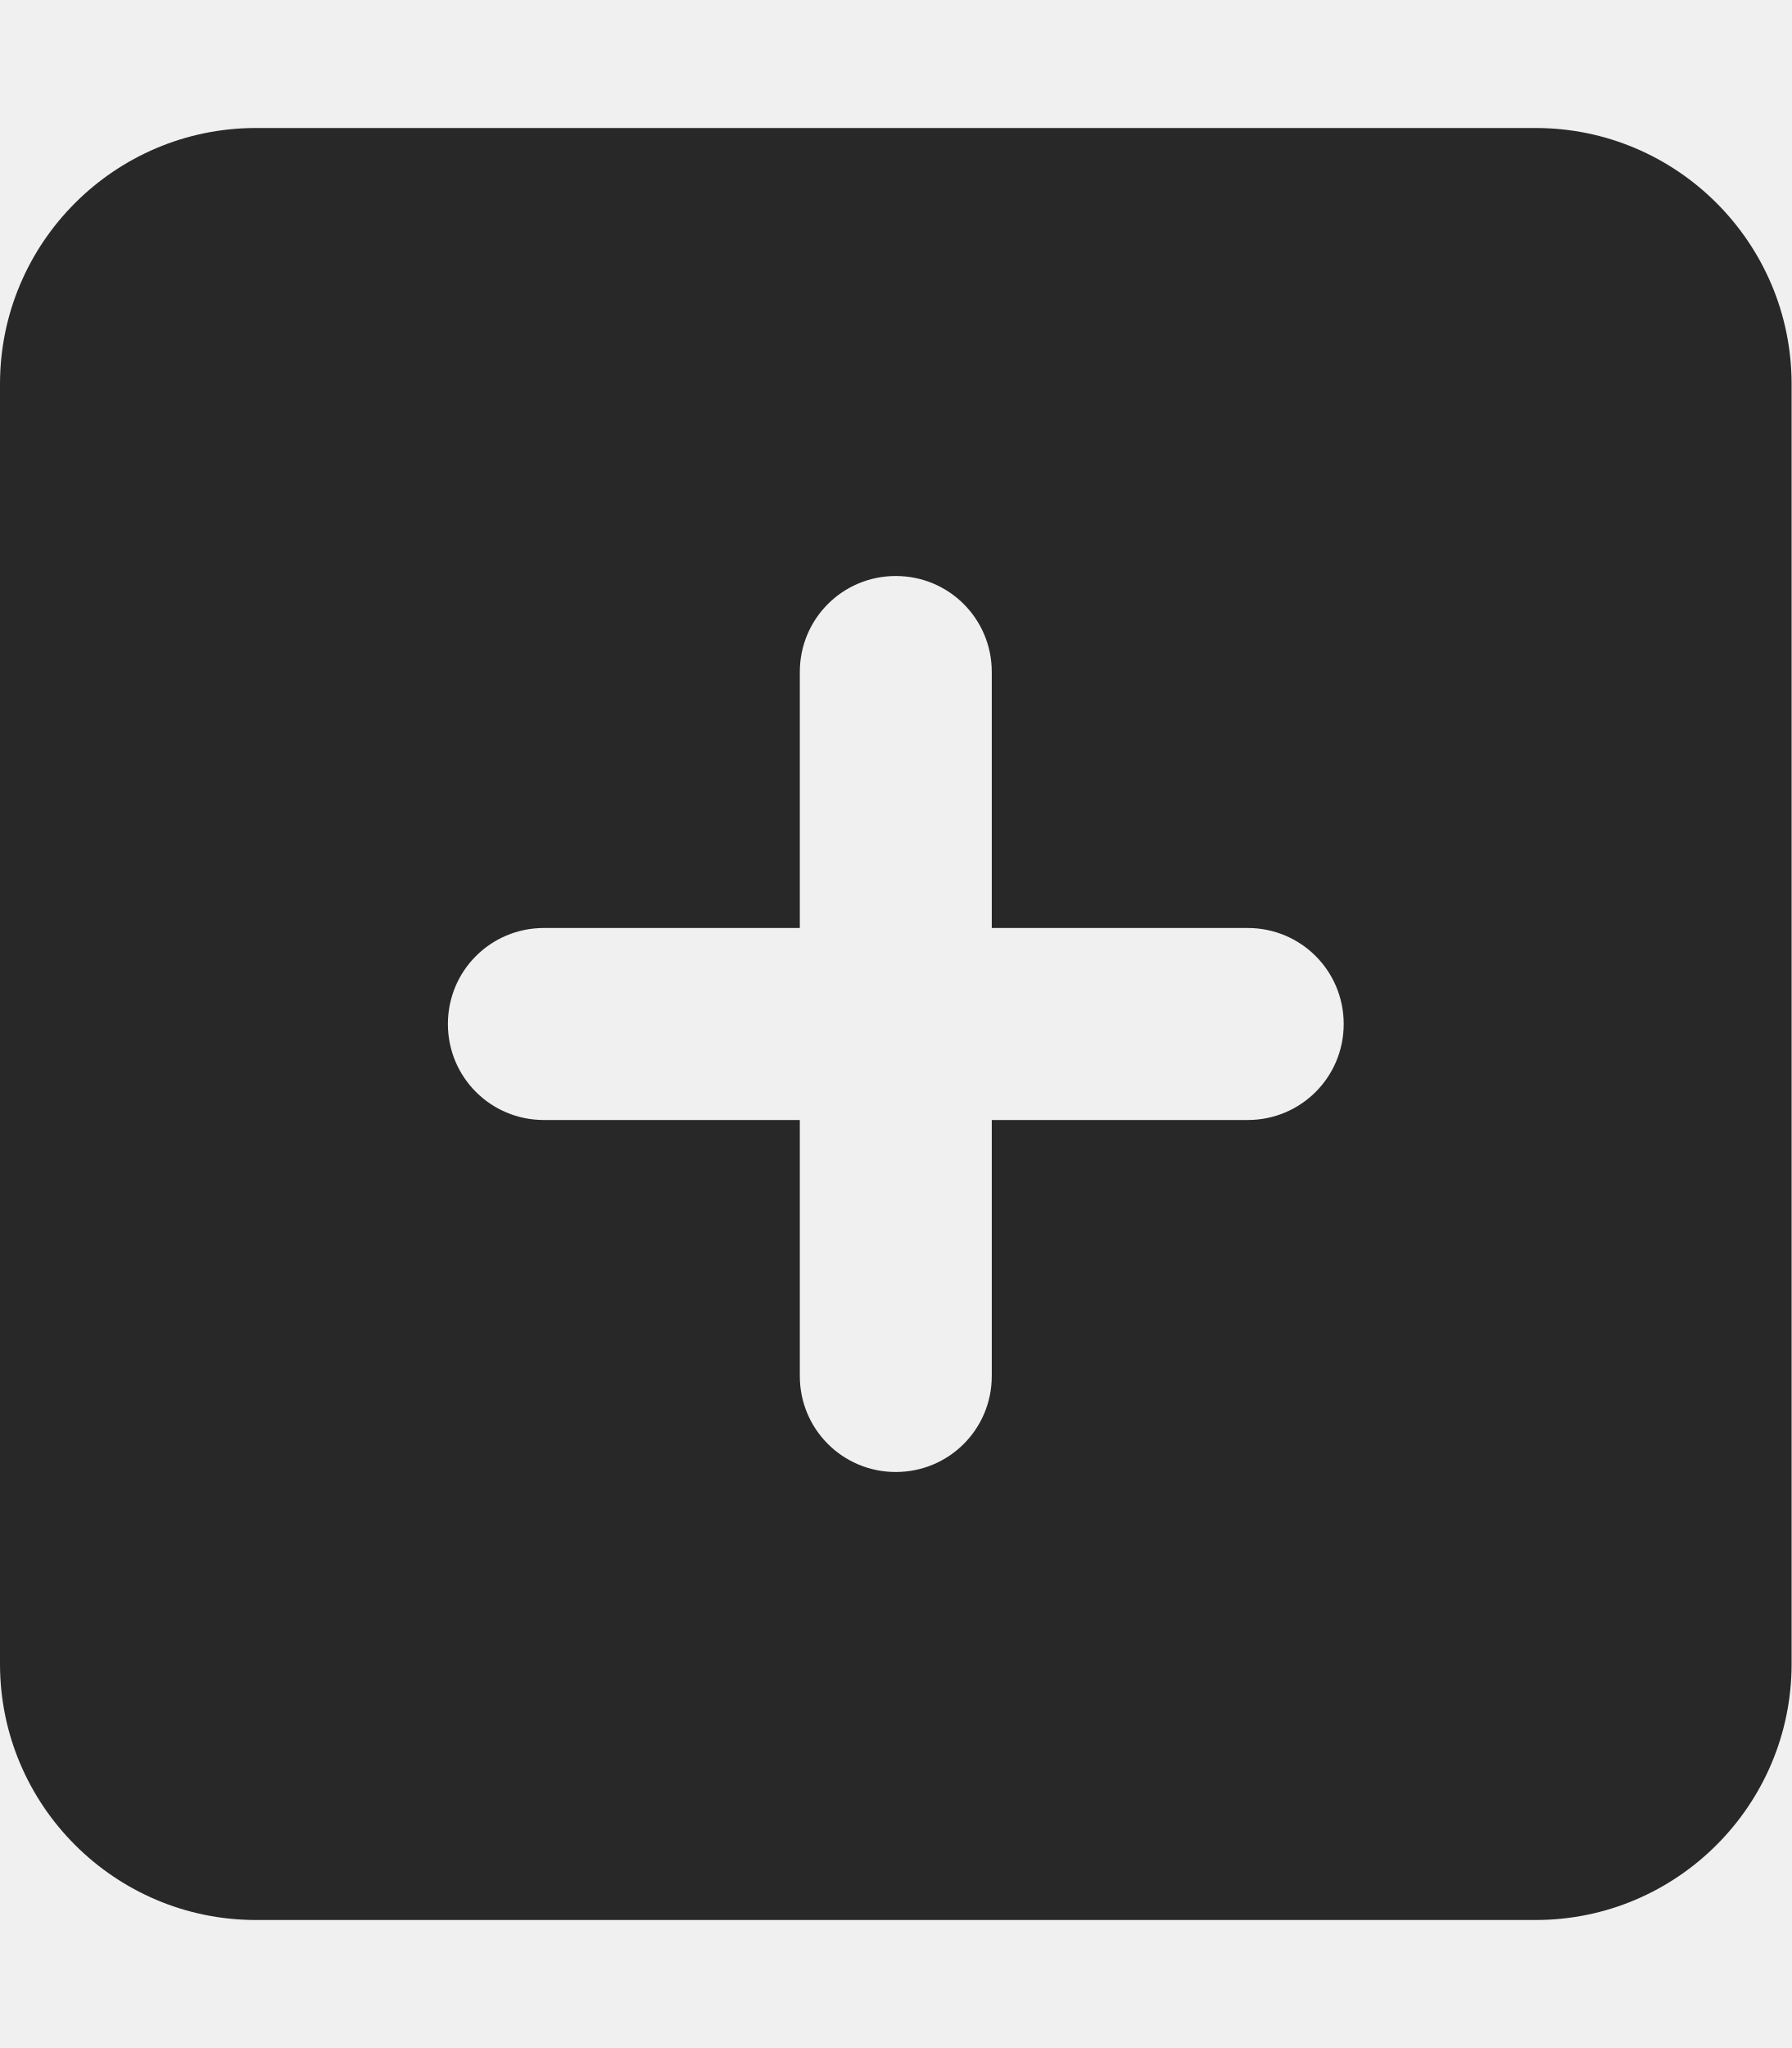
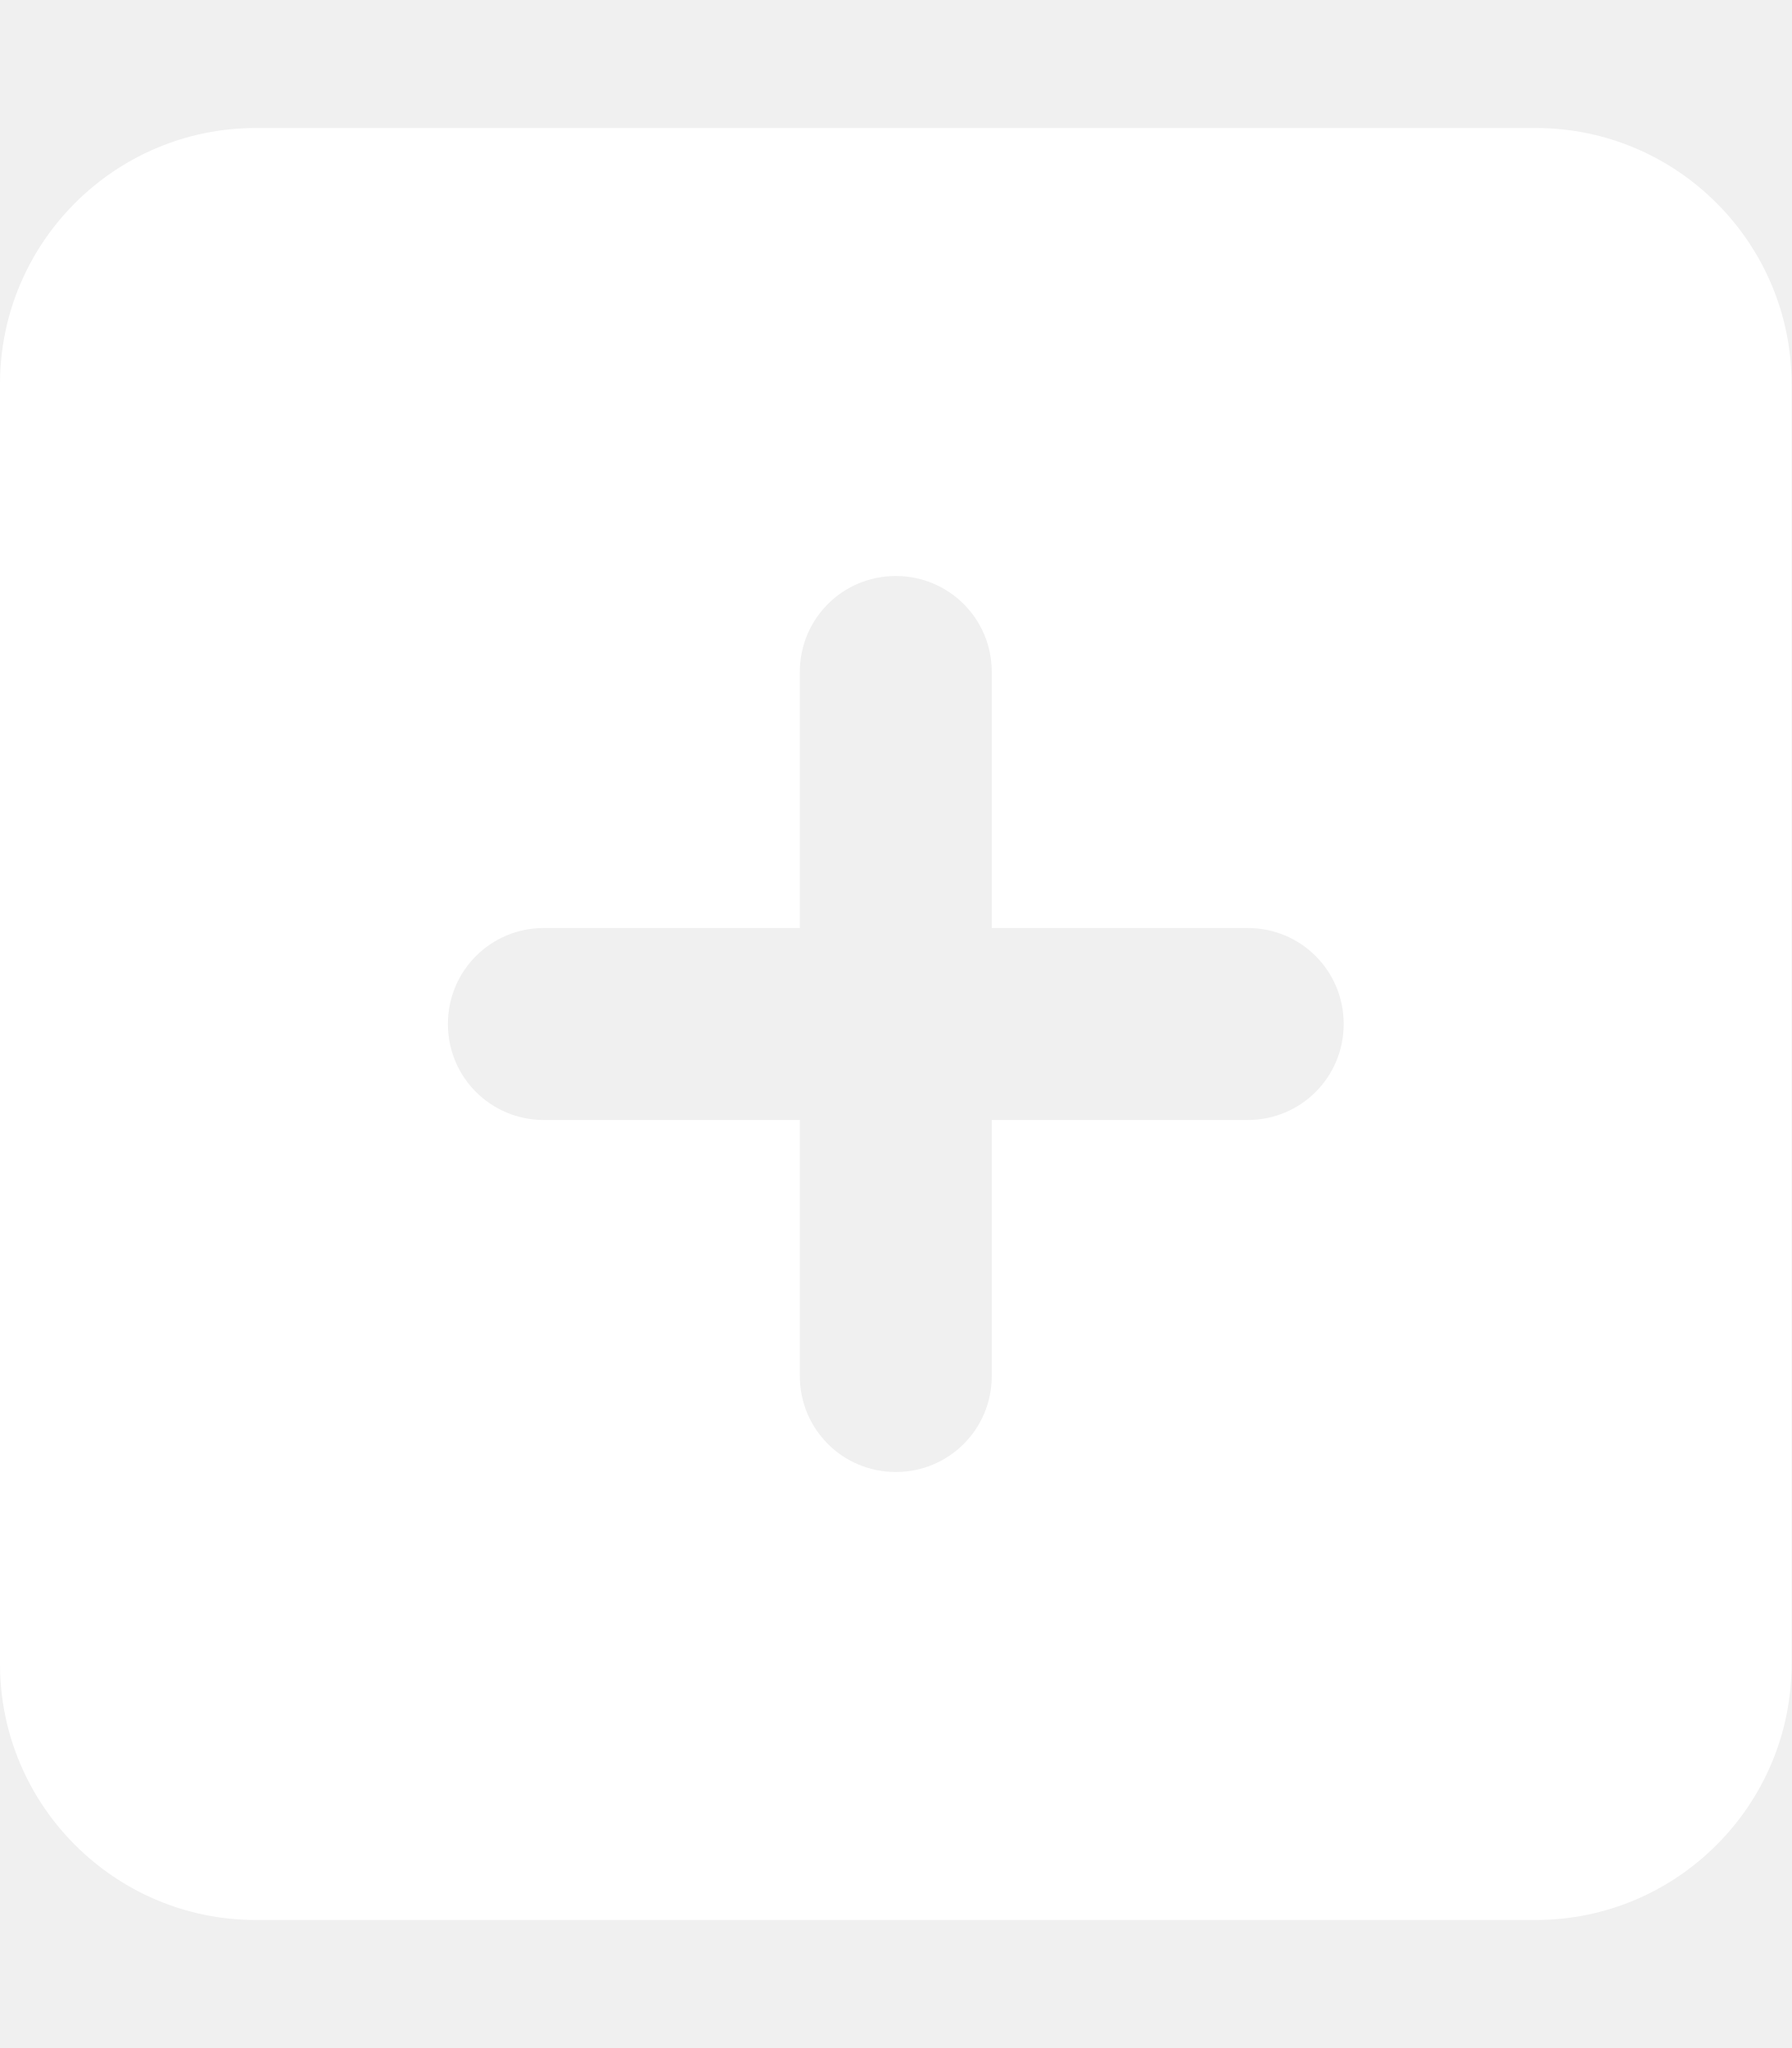
<svg xmlns="http://www.w3.org/2000/svg" viewBox="0 0 448 512">
-   <path fill="#282828" d="M64 32C28.7 32 0 60.7 0 96L0 416c0 35.3 28.7 64 64 64l320 0c35.3 0 64-28.7 64-64l0-320c0-35.3-28.7-64-64-64L64 32zM200 344l0-64-64 0c-13.3 0-24-10.7-24-24s10.7-24 24-24l64 0 0-64c0-13.3 10.7-24 24-24s24 10.7 24 24l0 64 64 0c13.3 0 24 10.7 24 24s-10.7 24-24 24l-64 0 0 64c0 13.3-10.7 24-24 24s-24-10.7-24-24z" />
+   <path fill="#ffffff" d="M64 32C28.7 32 0 60.7 0 96L0 416c0 35.3 28.7 64 64 64l320 0c35.3 0 64-28.7 64-64l0-320c0-35.3-28.7-64-64-64L64 32zM200 344l0-64-64 0c-13.3 0-24-10.7-24-24s10.7-24 24-24l64 0 0-64c0-13.3 10.7-24 24-24s24 10.7 24 24l0 64 64 0c13.3 0 24 10.7 24 24s-10.7 24-24 24l-64 0 0 64c0 13.3-10.7 24-24 24s-24-10.7-24-24z" />
</svg>
